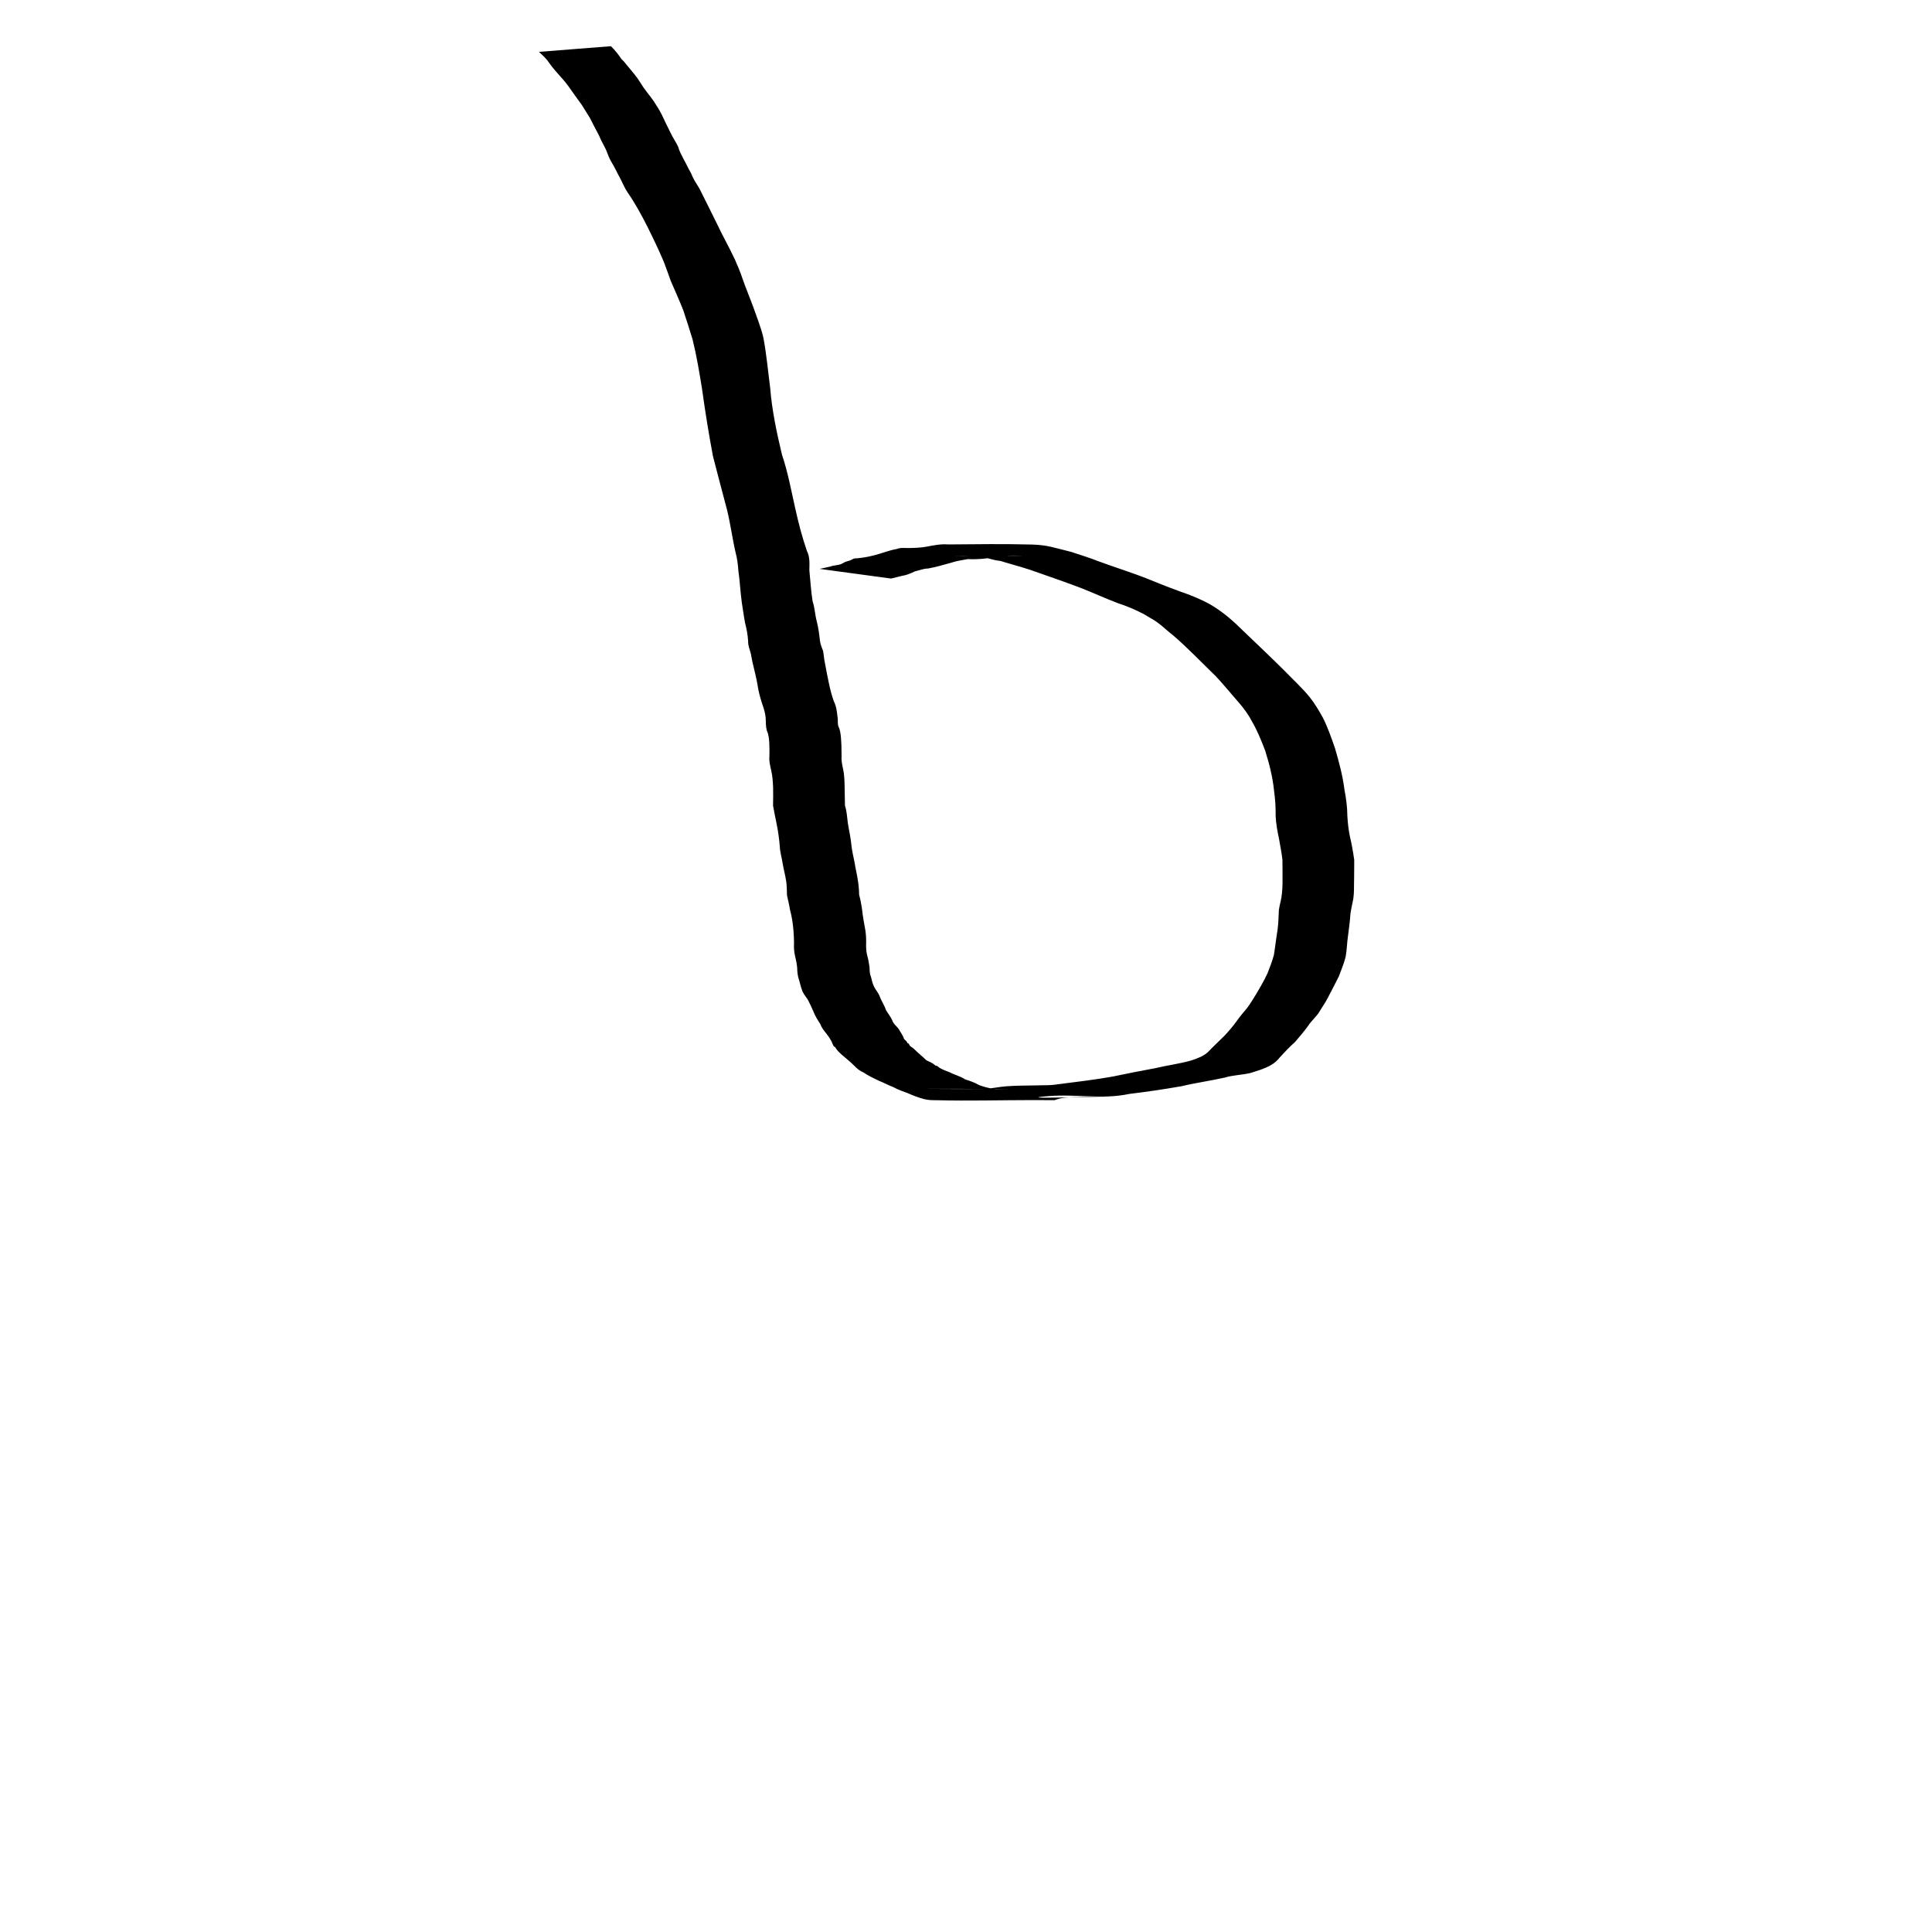
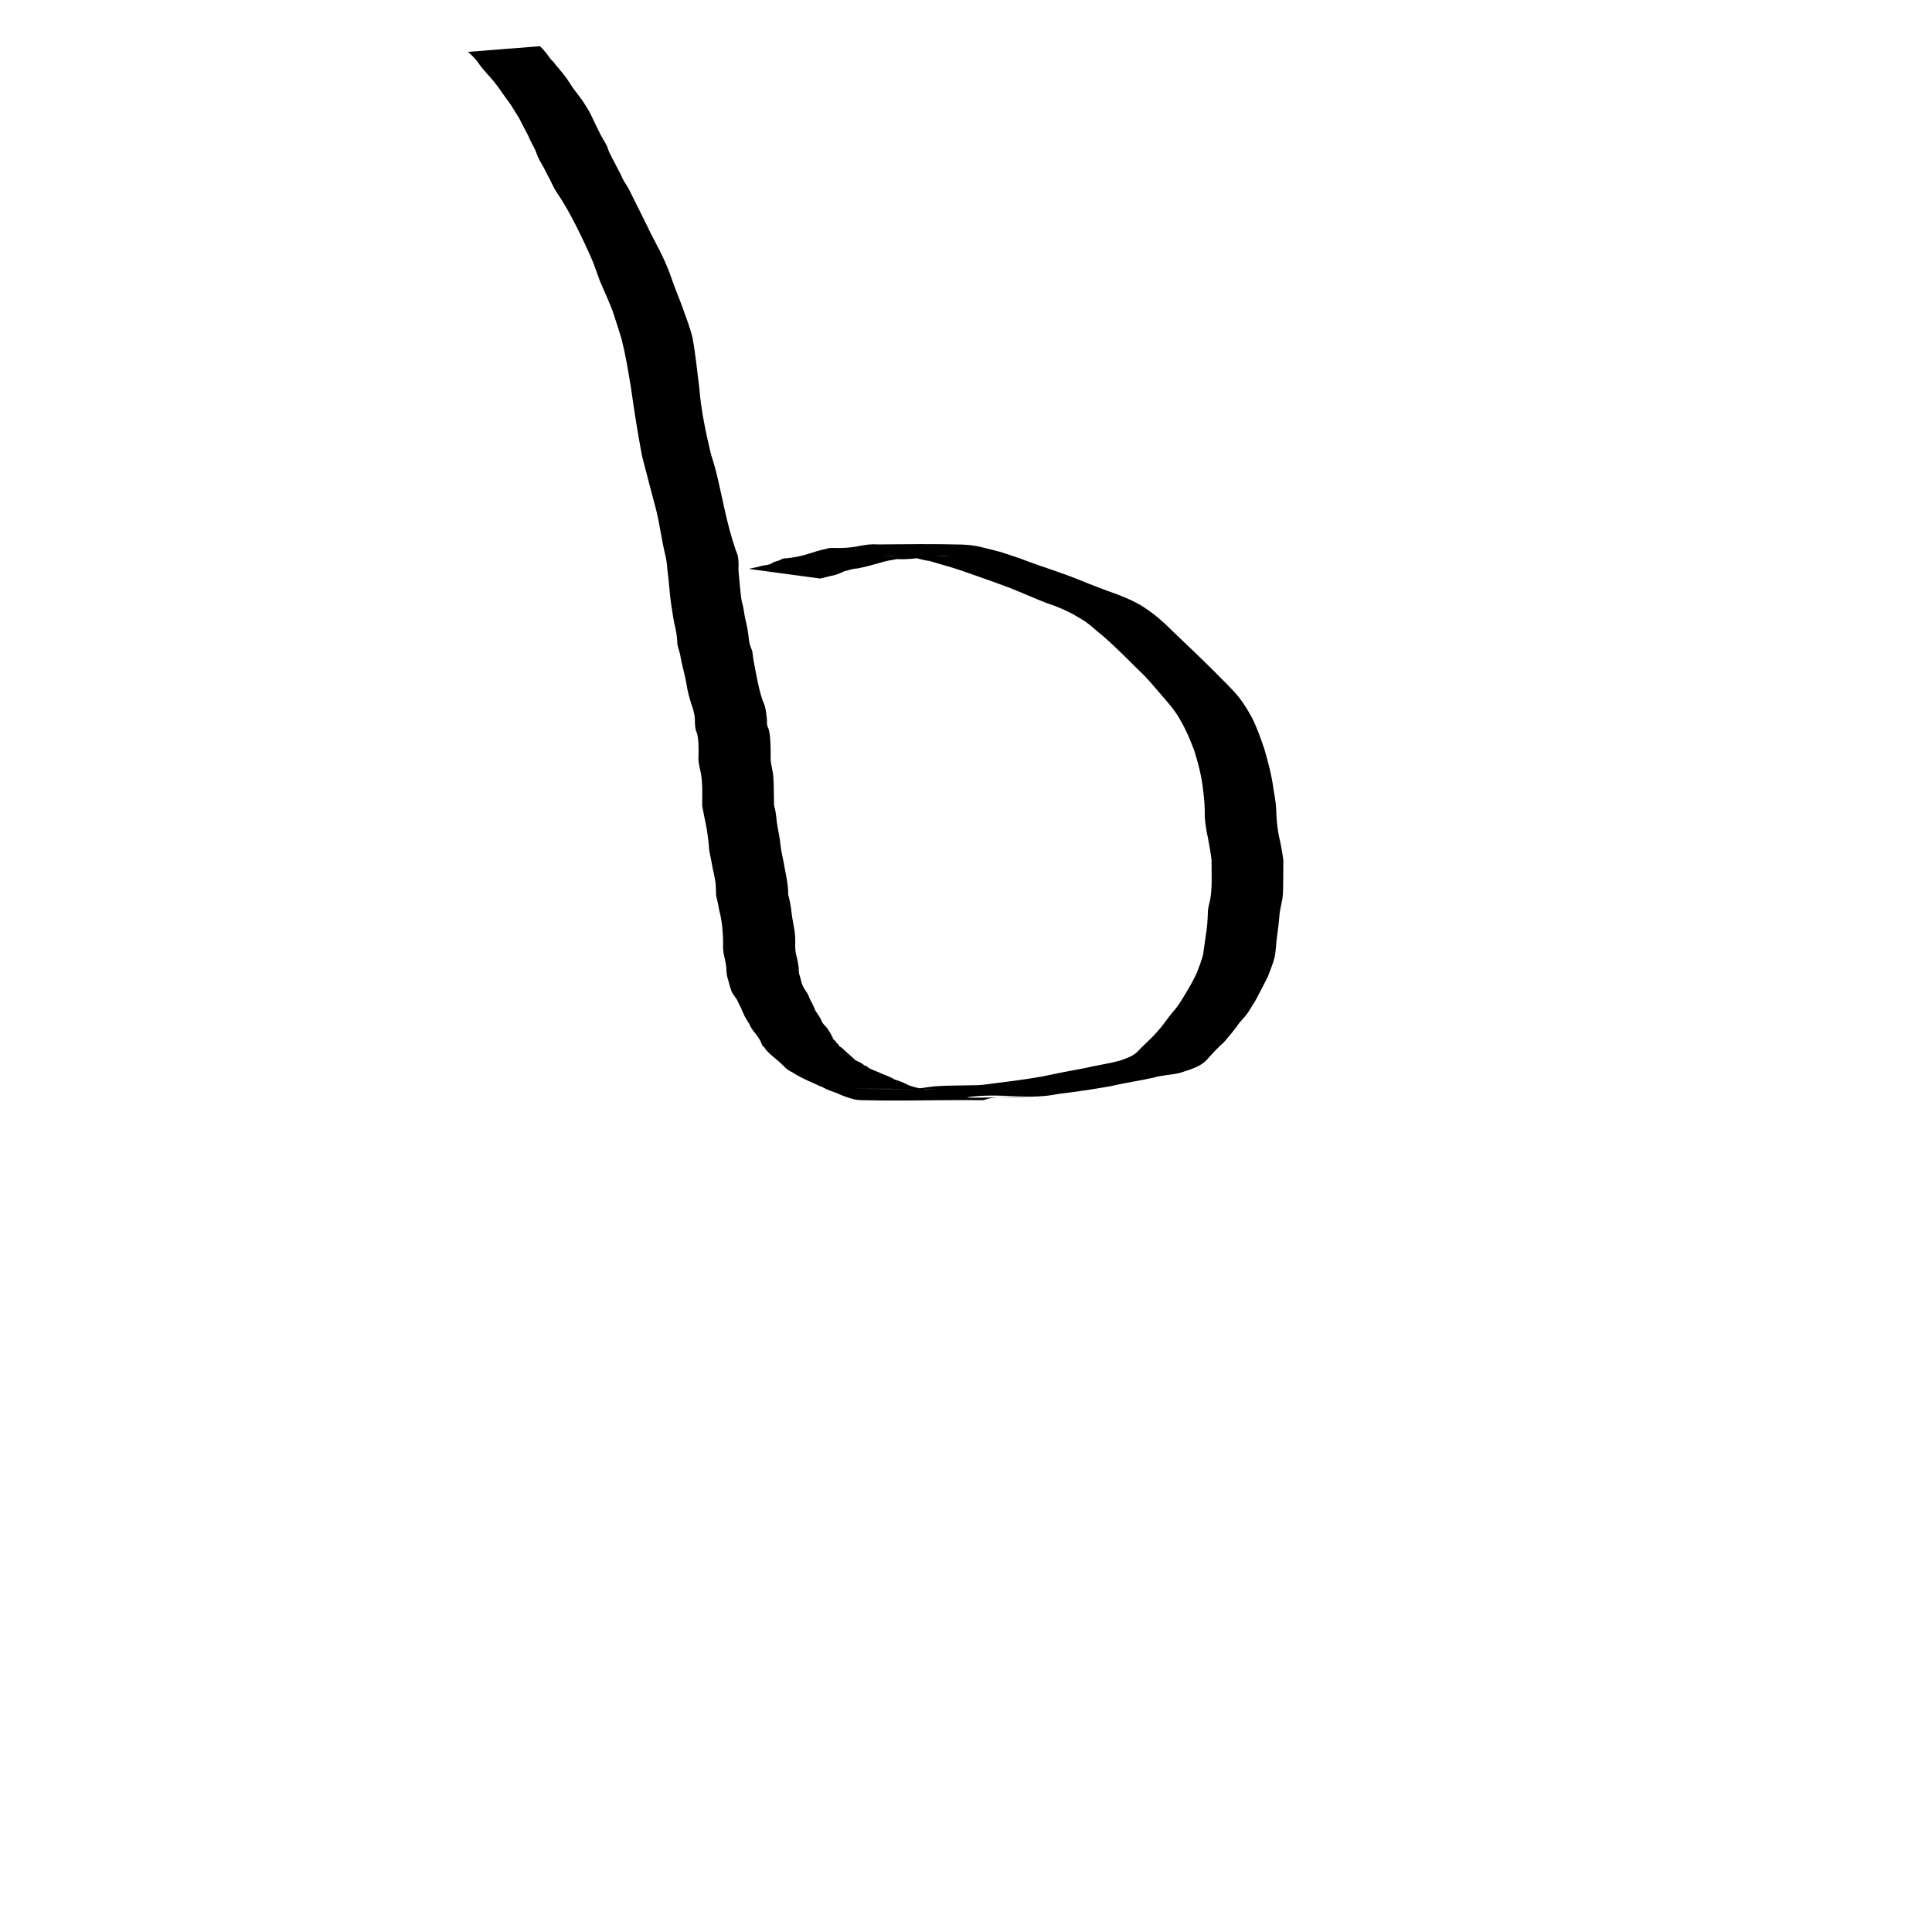
- <svg xmlns="http://www.w3.org/2000/svg" width="1000" height="1000" viewBox="0 0 264.583 264.583" version="1.1" id="svg1">
+ <svg xmlns="http://www.w3.org/2000/svg" width="1000" height="1000" viewBox="60 0 164 264.583" version="1.1" id="svg1">
  <defs id="defs1" />
  <path style="fill:#000000;stroke-width:26.458" id="path4" d="m 73.798,7.103 c 0.538,0.479 1.066,0.968 1.459,1.575 0.316,0.467 0.698,0.892 1.065,1.322 0.547,0.603 1.09,1.21 1.567,1.87 0.593,0.846 1.191,1.691 1.804,2.524 0.368,0.585 0.727,1.174 1.093,1.761 0.412,0.819 0.84,1.629 1.268,2.44 0.258,0.68 0.655,1.294 0.956,1.953 0.199,0.534 0.401,1.064 0.678,1.563 0.45,0.705 0.781,1.473 1.189,2.202 0.373,0.695 0.646,1.418 1.093,2.072 1.013,1.456 1.856,3.021 2.661,4.599 0.813,1.638 1.618,3.283 2.316,4.975 0.319,0.832 0.604,1.675 0.913,2.51 0.569,1.344 1.185,2.666 1.714,4.027 0.446,1.323 0.865,2.654 1.273,3.989 0.555,2.233 0.927,4.505 1.296,6.775 0.423,3.078 0.918,6.145 1.492,9.199 0.614,2.437 1.279,4.864 1.914,7.298 0.491,1.97 0.738,3.987 1.201,5.963 0.209,0.79 0.312,1.588 0.364,2.401 0.21,1.452 0.276,2.92 0.471,4.373 0.16,0.941 0.272,1.891 0.453,2.828 0.218,0.818 0.366,1.654 0.417,2.499 -0.022,0.58 0.219,1.116 0.364,1.666 0.108,0.496 0.171,0.995 0.3,1.489 0.22,0.959 0.477,1.906 0.634,2.88 0.121,0.839 0.352,1.664 0.604,2.473 0.233,0.633 0.431,1.271 0.499,1.943 0.026,0.61 0.004,1.209 0.163,1.803 0.245,0.508 0.288,1.061 0.33,1.614 0.02,0.619 0.046,1.236 0.021,1.855 -0.067,0.66 0.089,1.29 0.238,1.928 0.188,0.782 0.232,1.585 0.268,2.385 0.025,0.827 -0.001,1.654 -0.008,2.481 0.16,0.853 0.32,1.709 0.504,2.559 0.2,0.991 0.333,1.996 0.419,3.003 0.026,0.795 0.278,1.561 0.391,2.346 0.141,0.835 0.368,1.649 0.493,2.488 0.08,0.605 0.083,1.214 0.098,1.822 0.117,0.67 0.322,1.319 0.406,1.995 0.268,0.974 0.415,1.977 0.492,2.983 0.051,0.532 0.051,1.067 0.07,1.601 -0.036,0.626 0.002,1.225 0.151,1.835 0.13,0.518 0.237,1.043 0.281,1.576 0.007,0.488 0.052,0.959 0.181,1.431 0.178,0.501 0.264,1.022 0.45,1.521 0.155,0.524 0.486,0.924 0.798,1.355 0.312,0.594 0.602,1.198 0.857,1.818 0.216,0.543 0.535,1.044 0.856,1.53 0.19,0.507 0.498,0.919 0.838,1.328 0.246,0.307 0.472,0.632 0.658,0.981 0.139,0.146 0.283,0.885 0.54,0.862 0.221,0.422 0.574,0.744 0.926,1.069 0.575,0.506 1.191,0.973 1.726,1.523 0.34,0.36 0.77,0.717 1.236,0.898 0.667,0.457 1.401,0.802 2.13,1.149 0.677,0.26 1.31,0.625 1.991,0.875 0.622,0.361 1.307,0.575 1.976,0.827 0.708,0.326 1.442,0.596 2.194,0.799 0.58,0.165 1.19,0.157 1.787,0.162 4.294,0.109 8.588,-0.013 12.883,-0.019 1.077,-0.003 2.154,0.007 3.231,0.01 0.915,-0.376 1.907,-0.387 2.88,-0.436 1.275,-0.058 2.552,-0.057 3.828,-0.055 -0.425,-0.003 1.296,0.005 0.972,0.005 -3.1,0.002 -12.382,0.335 -9.3,0.001 4.487,-0.486 7.881,0.468 11.84,-0.368 2.393,-0.289 4.772,-0.642 7.146,-1.055 1.946,-0.467 3.931,-0.737 5.882,-1.173 1.16,-0.356 2.403,-0.363 3.576,-0.64 0.013,-0.003 1.445,-0.47 1.476,-0.48 1.024,-0.398 1.834,-0.756 2.511,-1.631 0.67,-0.728 1.35,-1.468 2.099,-2.12 0.619,-0.728 1.245,-1.448 1.802,-2.226 0.432,-0.672 1.064,-1.184 1.495,-1.852 0.399,-0.679 0.867,-1.307 1.216,-2.017 0.511,-0.977 1.027,-1.944 1.512,-2.935 0.325,-0.874 0.683,-1.73 0.912,-2.637 0.181,-0.922 0.178,-1.865 0.318,-2.793 0.143,-1.048 0.275,-2.1 0.35,-3.155 0.098,-0.684 0.265,-1.36 0.391,-2.043 0.131,-0.895 0.072,-1.802 0.106,-2.706 0.026,-0.862 -0.005,-1.725 0.016,-2.587 -0.152,-1.06 -0.33,-2.116 -0.582,-3.157 -0.199,-0.935 -0.3,-1.887 -0.359,-2.84 -0.003,-1.221 -0.17,-2.434 -0.399,-3.631 -0.243,-1.928 -0.749,-3.786 -1.288,-5.647 -0.497,-1.432 -0.996,-2.879 -1.682,-4.233 -0.549,-0.98 -1.117,-1.944 -1.821,-2.821 -1.022,-1.249 -2.223,-2.336 -3.34,-3.498 -1.923,-1.917 -3.902,-3.779 -5.86,-5.66 -1.157,-1.163 -2.378,-2.218 -3.754,-3.108 -1.107,-0.729 -2.339,-1.245 -3.565,-1.736 -1.821,-0.634 -3.616,-1.332 -5.4,-2.062 -2.295,-0.929 -4.662,-1.648 -6.982,-2.506 -1.213,-0.487 -2.467,-0.856 -3.704,-1.275 -0.956,-0.26 -1.92,-0.484 -2.883,-0.723 -0.801,-0.182 -1.621,-0.254 -2.44,-0.29 -3.851,-0.1 -7.704,-0.053 -11.556,-0.016 -1.013,-0.083 -1.979,0.123 -2.967,0.308 -0.76,0.138 -1.53,0.168 -2.3,0.182 -0.603,0.021 -1.205,-0.093 -1.771,0.133 -0.82,0.136 -1.566,0.423 -2.358,0.656 -0.994,0.312 -2.013,0.526 -3.05,0.618 -0.133,0.009 -0.27,-0.005 -0.399,0.028 -0.224,0.058 -0.414,0.211 -0.633,0.283 -0.334,0.11 -0.565,0.133 -0.871,0.322 -0.523,0.358 -1.176,0.28 -1.752,0.484 -0.496,0.124 -0.997,0.231 -1.498,0.334 0,0 9.788,1.324 9.788,1.324 v 0 c 0.484,-0.124 0.968,-0.245 1.454,-0.359 0.646,-0.1 1.221,-0.339 1.806,-0.625 0.608,-0.126 1.175,-0.393 1.808,-0.391 1.05,-0.196 2.078,-0.486 3.105,-0.778 0.761,-0.257 1.557,-0.373 2.347,-0.513 0.59,0.038 1.18,0.017 1.77,-0.02 0.757,-0.059 1.508,-0.167 2.253,-0.313 0.998,-0.159 1.997,-0.158 3.006,-0.134 4.691,0.016 -13.222,0.018 -7.903,-0.007 0.823,7.94e-4 1.649,0.008 2.466,0.122 0.97,0.127 1.871,0.519 2.849,0.604 1.338,0.416 2.695,0.765 4.03,1.204 2.32,0.81 4.643,1.611 6.943,2.478 1.738,0.676 3.43,1.468 5.177,2.123 1.236,0.394 2.417,0.909 3.563,1.512 0.569,0.366 1.197,0.678 1.747,1.069 0.792,0.563 1.49,1.267 2.261,1.856 2.037,1.762 3.892,3.72 5.828,5.591 1.046,1.129 2.013,2.306 3.02,3.463 0.708,0.81 1.356,1.67 1.857,2.626 0.75,1.271 1.302,2.654 1.833,4.027 0.567,1.808 1.038,3.635 1.226,5.527 0.168,1.178 0.233,2.343 0.22,3.531 0.06,1.005 0.229,1.994 0.446,2.977 0.167,0.987 0.372,1.964 0.483,2.961 0.024,0.858 -0.002,1.717 0.012,2.575 0.013,0.855 -0.023,1.707 -0.151,2.553 -0.108,0.722 -0.379,1.42 -0.369,2.154 -0.036,1.024 -0.089,2.048 -0.28,3.057 -0.143,0.899 -0.233,1.797 -0.386,2.693 -0.226,0.837 -0.542,1.646 -0.853,2.454 -0.457,0.991 -1.001,1.937 -1.562,2.872 -0.398,0.639 -0.778,1.293 -1.231,1.896 -0.51,0.606 -1.022,1.211 -1.478,1.86 -0.514,0.72 -1.105,1.398 -1.713,2.038 -0.734,0.735 -1.502,1.434 -2.215,2.189 -0.638,0.572 -1.472,0.856 -2.272,1.129 -1.605,0.456 -3.272,0.654 -4.893,1.048 -1.956,0.36 -3.906,0.736 -5.851,1.152 -2.416,0.433 -4.85,0.713 -7.283,1.029 -0.274,0.035 -0.547,0.075 -0.821,0.105 -0.268,0.029 -1.077,0.067 -0.807,0.069 19.001,0.173 4.397,-0.174 -1.979,0.014 -1.263,0.016 -2.527,0.027 -3.786,0.123 -1.006,0.085 -1.995,0.319 -2.996,0.351 -1.03,0.004 -2.06,0.014 -3.09,0.013 -3.814,0.003 -10.704,-0.056 6.429,-0.007 -0.575,0.004 -1.151,0.014 -1.726,0.019 -0.765,-0.096 -1.506,-0.27 -2.229,-0.543 -0.613,-0.356 -1.259,-0.575 -1.929,-0.79 -0.618,-0.426 -1.4,-0.592 -2.06,-0.946 -0.421,-0.164 -1.08,-0.402 -1.454,-0.643 -0.107,-0.069 -0.189,-0.173 -0.3,-0.233 -0.083,-0.045 -0.181,-0.052 -0.272,-0.078 -0.327,-0.331 -0.811,-0.519 -1.234,-0.727 -0.562,-0.556 -1.174,-1.027 -1.728,-1.587 -0.134,-0.113 -0.427,-0.277 -0.529,-0.41 -0.135,-0.176 -0.07,-0.304 -0.314,-0.323 -0.123,-0.427 -0.493,-0.415 -0.563,-0.858 -0.226,-0.406 -0.441,-0.785 -0.69,-1.162 -0.305,-0.382 -0.684,-0.636 -0.837,-1.126 -0.217,-0.497 -0.586,-0.924 -0.855,-1.392 -0.22,-0.699 -0.67,-1.295 -0.9,-1.988 -0.232,-0.511 -0.524,-0.774 -0.749,-1.258 -0.239,-0.453 -0.288,-0.946 -0.445,-1.432 -0.169,-0.4 -0.124,-0.79 -0.162,-1.217 -0.073,-0.572 -0.186,-1.138 -0.342,-1.695 -0.117,-0.539 -0.143,-1.066 -0.119,-1.619 0.01,-0.576 -0.019,-1.15 -0.107,-1.721 -0.183,-0.993 -0.364,-1.989 -0.47,-2.993 -0.099,-0.632 -0.211,-1.257 -0.384,-1.875 -0.008,-0.652 -0.063,-1.305 -0.169,-1.949 -0.125,-0.843 -0.333,-1.667 -0.46,-2.508 -0.144,-0.755 -0.341,-1.501 -0.419,-2.265 -0.089,-1.043 -0.336,-2.054 -0.497,-3.087 -0.101,-0.8 -0.139,-1.622 -0.394,-2.392 -0.005,-0.838 -0.032,-1.676 -0.046,-2.513 -0.016,-0.857 -0.032,-1.729 -0.225,-2.568 -0.119,-0.572 -0.245,-1.126 -0.193,-1.715 -0.027,-0.64 0.006,-1.282 -0.046,-1.921 -0.038,-0.642 -0.072,-1.305 -0.287,-1.915 -0.286,-0.454 -0.115,-1.023 -0.225,-1.534 -0.075,-0.748 -0.17,-1.473 -0.516,-2.155 -0.264,-0.763 -0.476,-1.558 -0.643,-2.347 -0.213,-0.972 -0.393,-1.949 -0.575,-2.926 -0.112,-0.52 -0.141,-1.034 -0.231,-1.557 -0.171,-0.476 -0.384,-0.949 -0.441,-1.452 -0.099,-0.886 -0.211,-1.766 -0.434,-2.632 -0.243,-0.898 -0.27,-1.86 -0.569,-2.752 -0.229,-1.407 -0.297,-2.836 -0.446,-4.253 0.015,-0.922 0.09,-1.807 -0.34,-2.654 -0.667,-1.937 -1.174,-3.907 -1.613,-5.911 -0.548,-2.436 -0.999,-4.903 -1.801,-7.273 -0.715,-3.011 -1.367,-6.044 -1.611,-9.137 -0.301,-2.299 -0.501,-4.614 -0.936,-6.893 -0.33,-1.399 -0.874,-2.726 -1.345,-4.08 -0.487,-1.345 -1.055,-2.66 -1.518,-4.014 -0.295,-0.884 -0.649,-1.73 -1.026,-2.58 -0.793,-1.695 -1.729,-3.322 -2.519,-5.019 -0.794,-1.566 -1.545,-3.152 -2.346,-4.714 -0.403,-0.663 -0.837,-1.279 -1.108,-2.021 -0.42,-0.71 -0.741,-1.457 -1.147,-2.172 C 93.276,21.134 93.027,20.661 92.883,20.12 92.563,19.434 92.123,18.824 91.805,18.135 91.402,17.311 90.986,16.495 90.607,15.659 90.282,14.999 89.862,14.4 89.475,13.78 88.885,12.951 88.207,12.183 87.684,11.304 87.251,10.574 86.689,9.941 86.156,9.288 85.802,8.9 85.509,8.432 85.117,8.101 84.685,7.46 84.22,6.865 83.662,6.327 Z" />
</svg>
